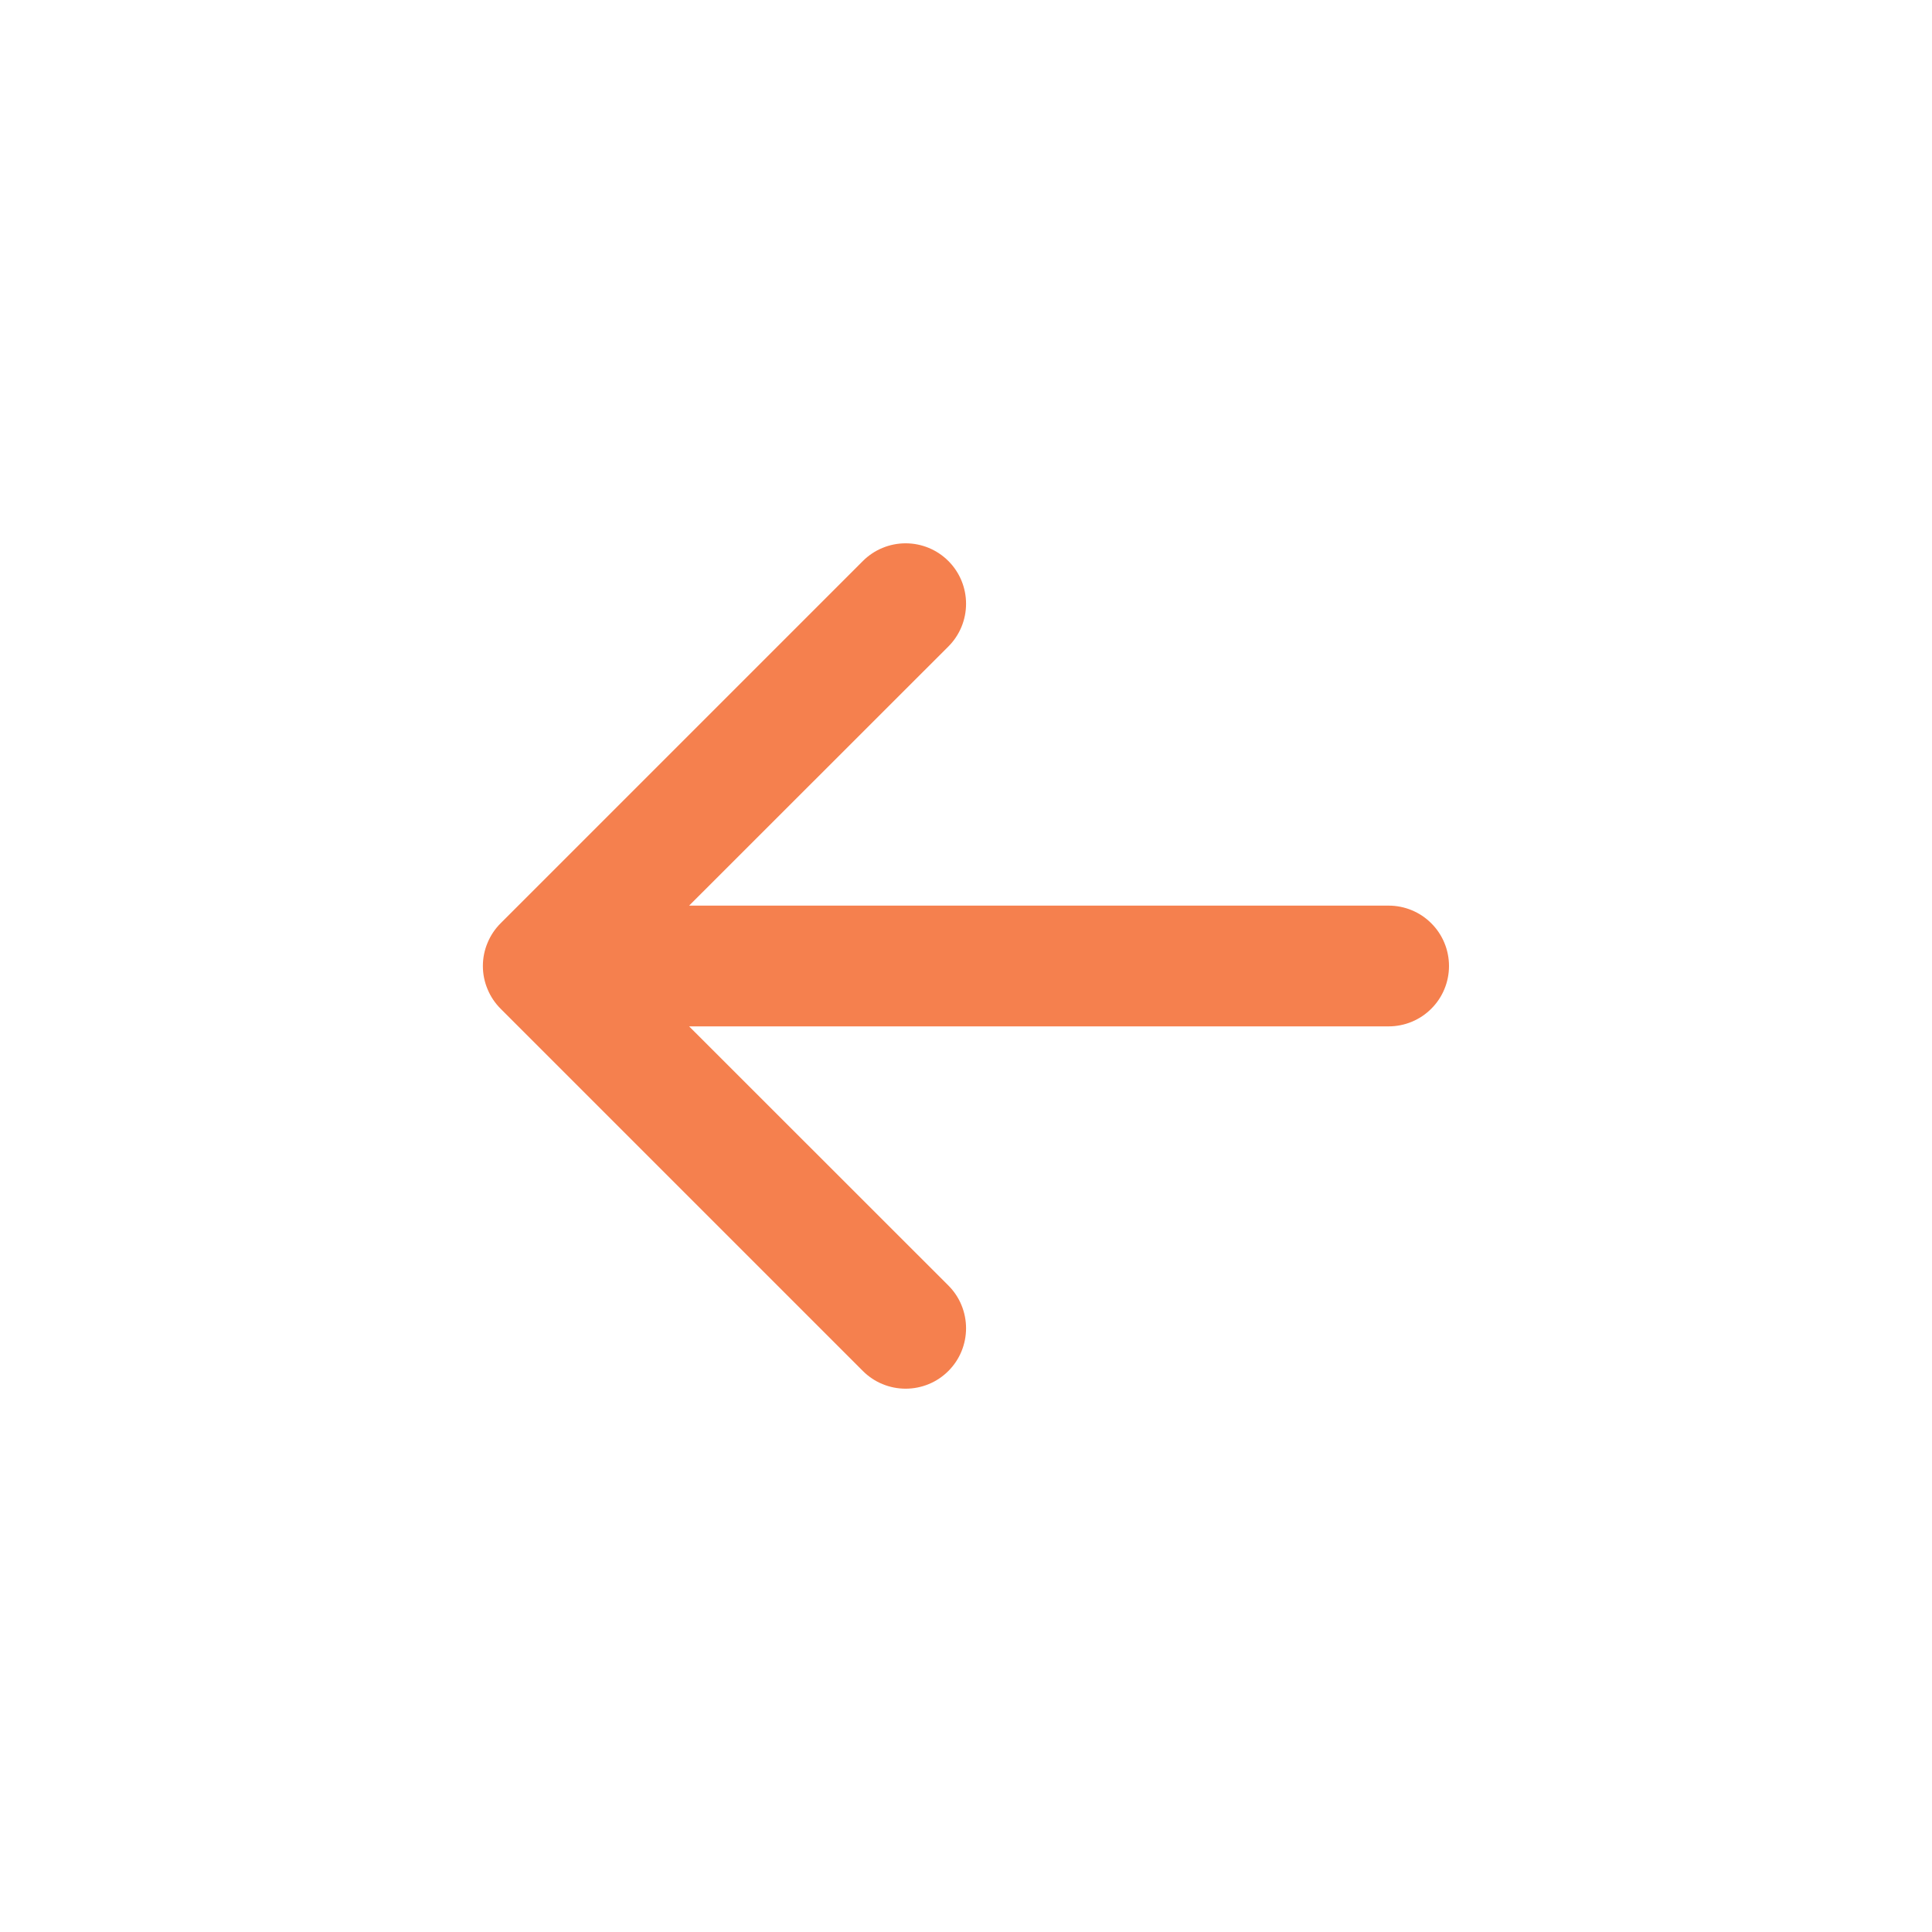
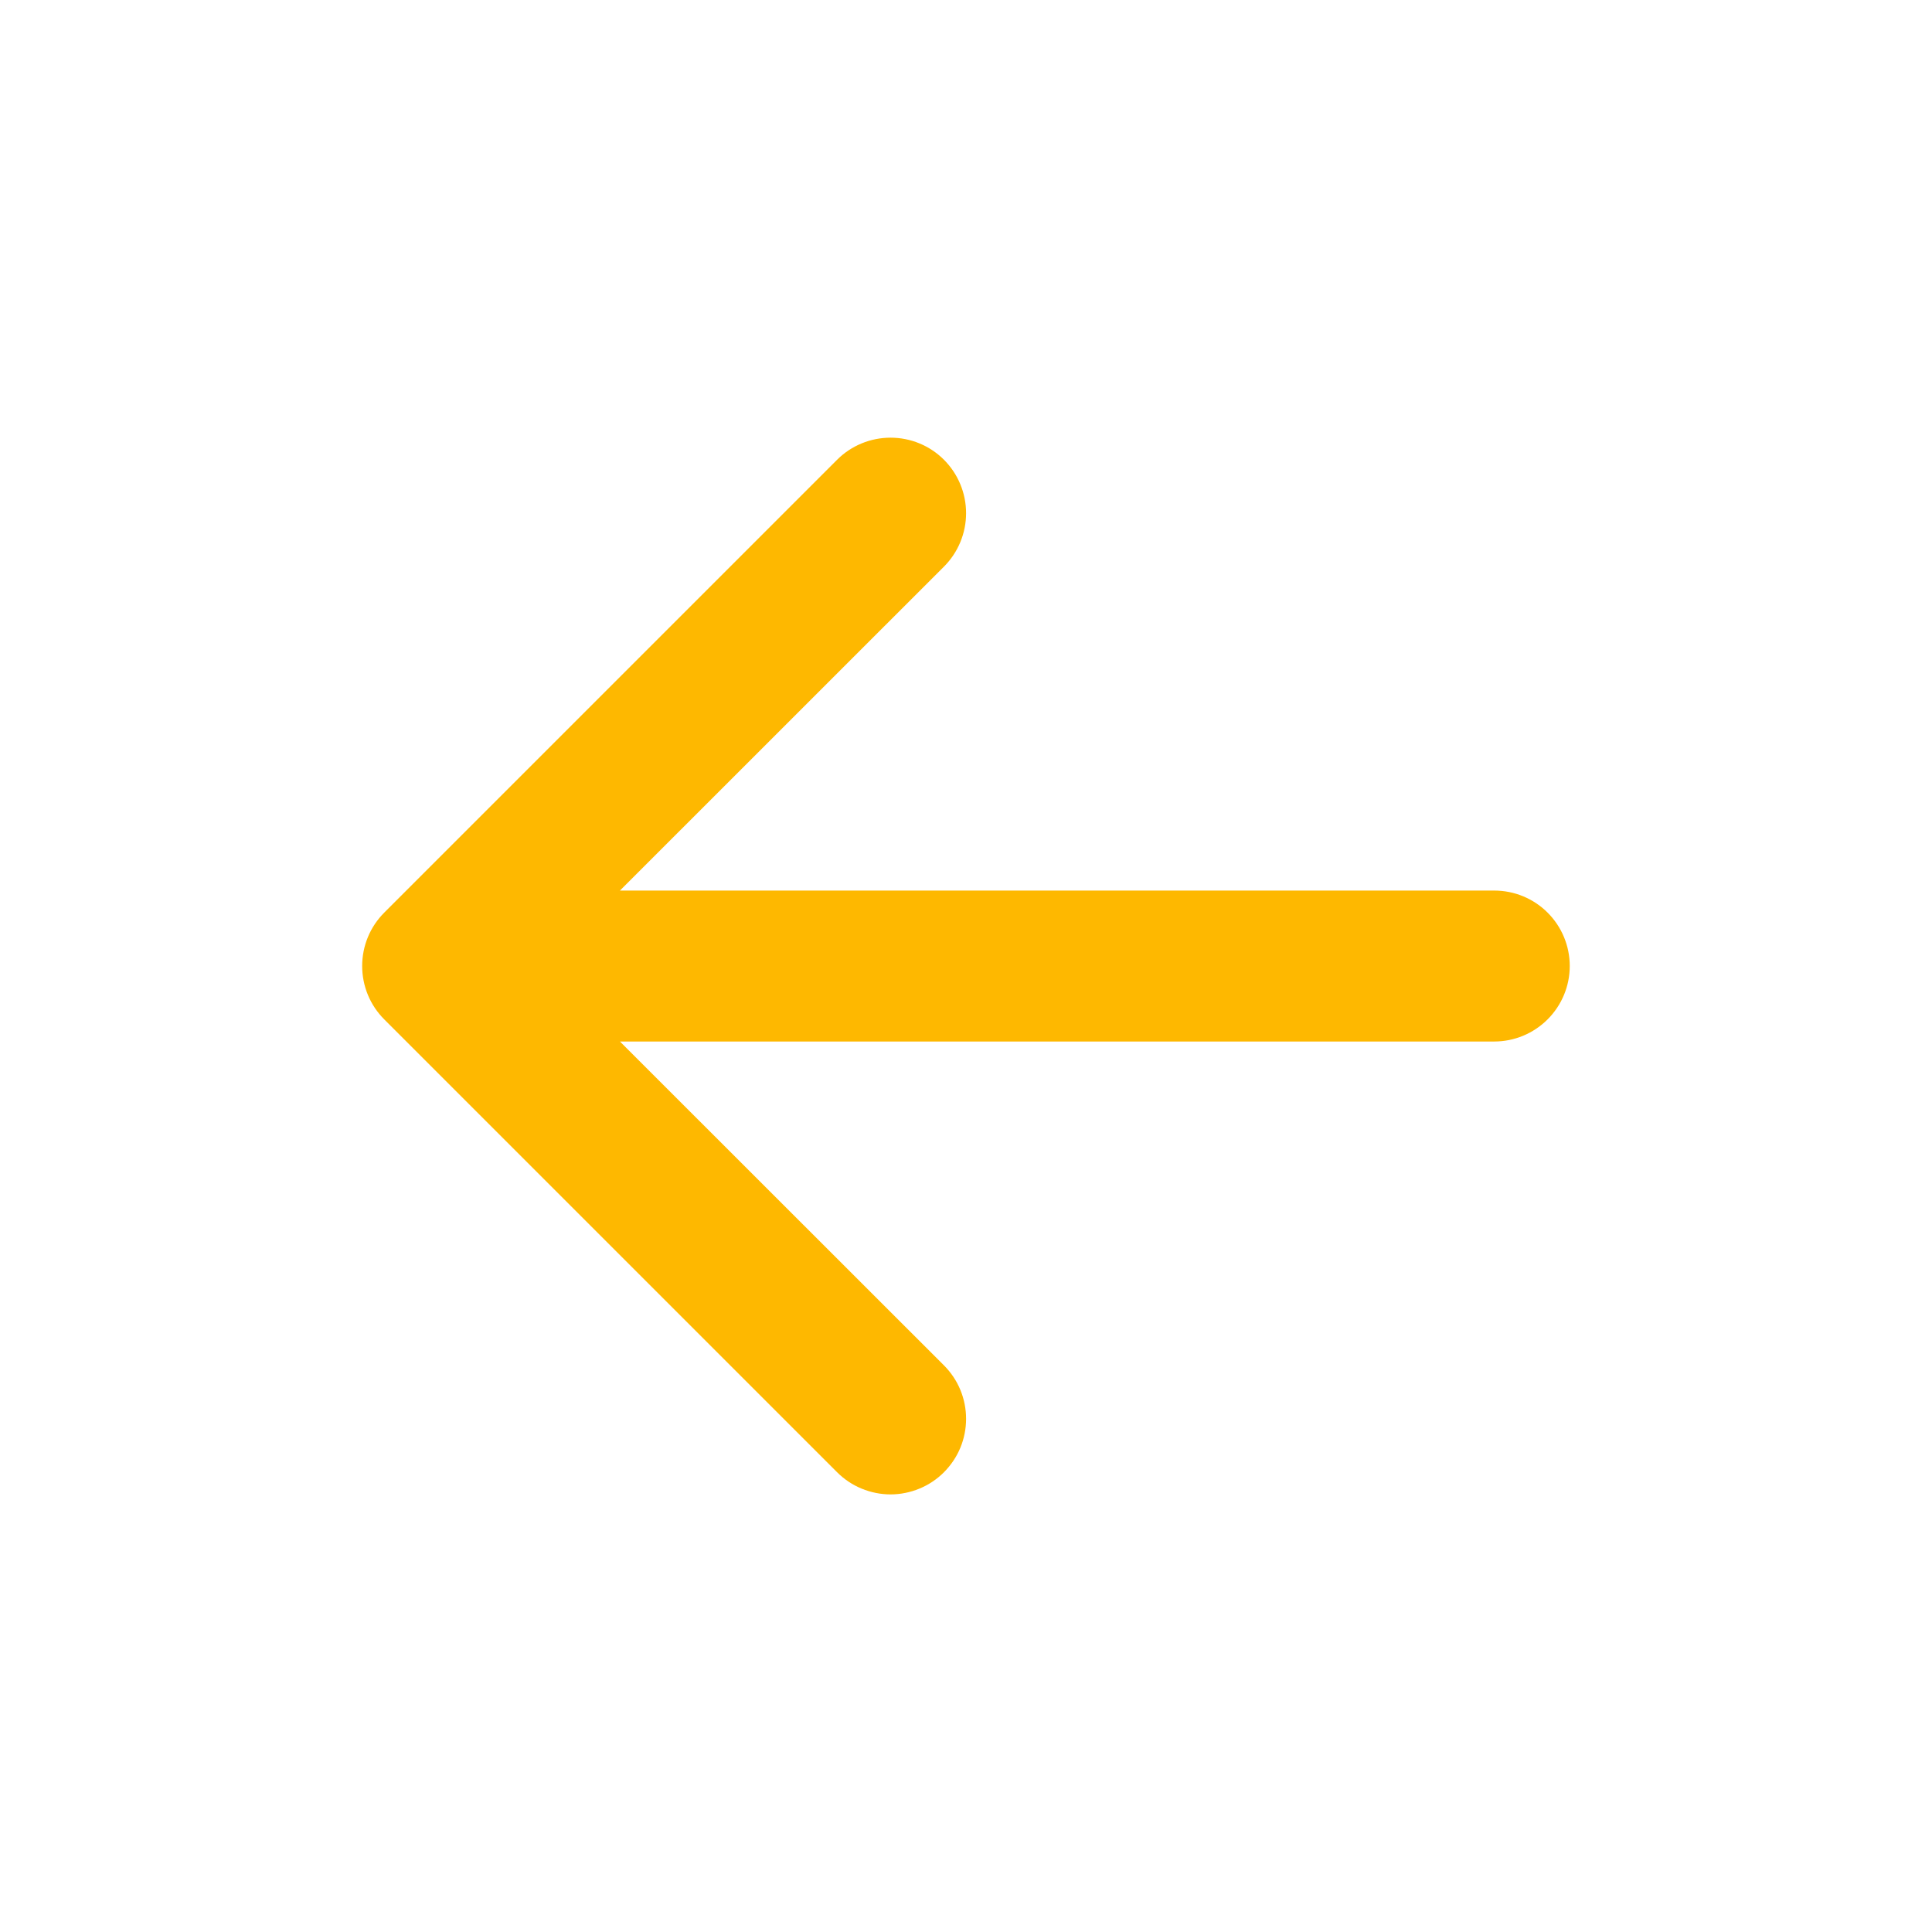
- <svg xmlns="http://www.w3.org/2000/svg" width="32" height="32" viewBox="0 0 32 32" fill="none">
-   <path fill-rule="evenodd" clip-rule="evenodd" d="M24 16C24 16.265 23.895 16.52 23.707 16.707C23.52 16.895 23.265 17 23 17H11.414L15.708 21.292C15.801 21.385 15.875 21.495 15.925 21.617C15.975 21.738 16.001 21.869 16.001 22C16.001 22.131 15.975 22.262 15.925 22.383C15.875 22.505 15.801 22.615 15.708 22.708C15.615 22.801 15.505 22.875 15.383 22.925C15.262 22.975 15.132 23.001 15 23.001C14.868 23.001 14.738 22.975 14.617 22.925C14.495 22.875 14.385 22.801 14.292 22.708L8.292 16.708C8.199 16.615 8.125 16.505 8.075 16.383C8.024 16.262 7.998 16.132 7.998 16C7.998 15.868 8.024 15.738 8.075 15.617C8.125 15.495 8.199 15.385 8.292 15.292L14.292 9.292C14.48 9.104 14.735 8.999 15 8.999C15.266 8.999 15.52 9.104 15.708 9.292C15.896 9.48 16.001 9.734 16.001 10C16.001 10.266 15.896 10.52 15.708 10.708L11.414 15H23C23.265 15 23.52 15.105 23.707 15.293C23.895 15.48 24 15.735 24 16Z" fill="#F5804E" />
+ <svg xmlns="http://www.w3.org/2000/svg" width="24" height="24" viewBox="0 0 24 24" fill="none">
+   <path fill-rule="evenodd" clip-rule="evenodd" d="M19.5 12C19.5 12.249 19.401 12.487 19.225 12.663C19.049 12.839 18.811 12.938 18.562 12.938H7.701L11.726 16.961C11.813 17.048 11.883 17.152 11.93 17.266C11.977 17.38 12.001 17.502 12.001 17.625C12.001 17.748 11.977 17.87 11.93 17.984C11.883 18.098 11.813 18.201 11.726 18.289C11.639 18.376 11.536 18.445 11.422 18.492C11.308 18.539 11.186 18.564 11.063 18.564C10.939 18.564 10.817 18.539 10.703 18.492C10.589 18.445 10.486 18.376 10.399 18.289L4.774 12.664C4.687 12.577 4.617 12.473 4.57 12.359C4.523 12.245 4.499 12.123 4.499 12C4.499 11.877 4.523 11.755 4.57 11.641C4.617 11.527 4.687 11.423 4.774 11.336L10.399 5.711C10.575 5.535 10.814 5.437 11.063 5.437C11.312 5.437 11.55 5.535 11.726 5.711C11.902 5.887 12.001 6.126 12.001 6.375C12.001 6.624 11.902 6.863 11.726 7.039L7.701 11.063H18.562C18.811 11.063 19.049 11.161 19.225 11.337C19.401 11.513 19.5 11.751 19.5 12Z" fill="#FEB800" />
</svg>
